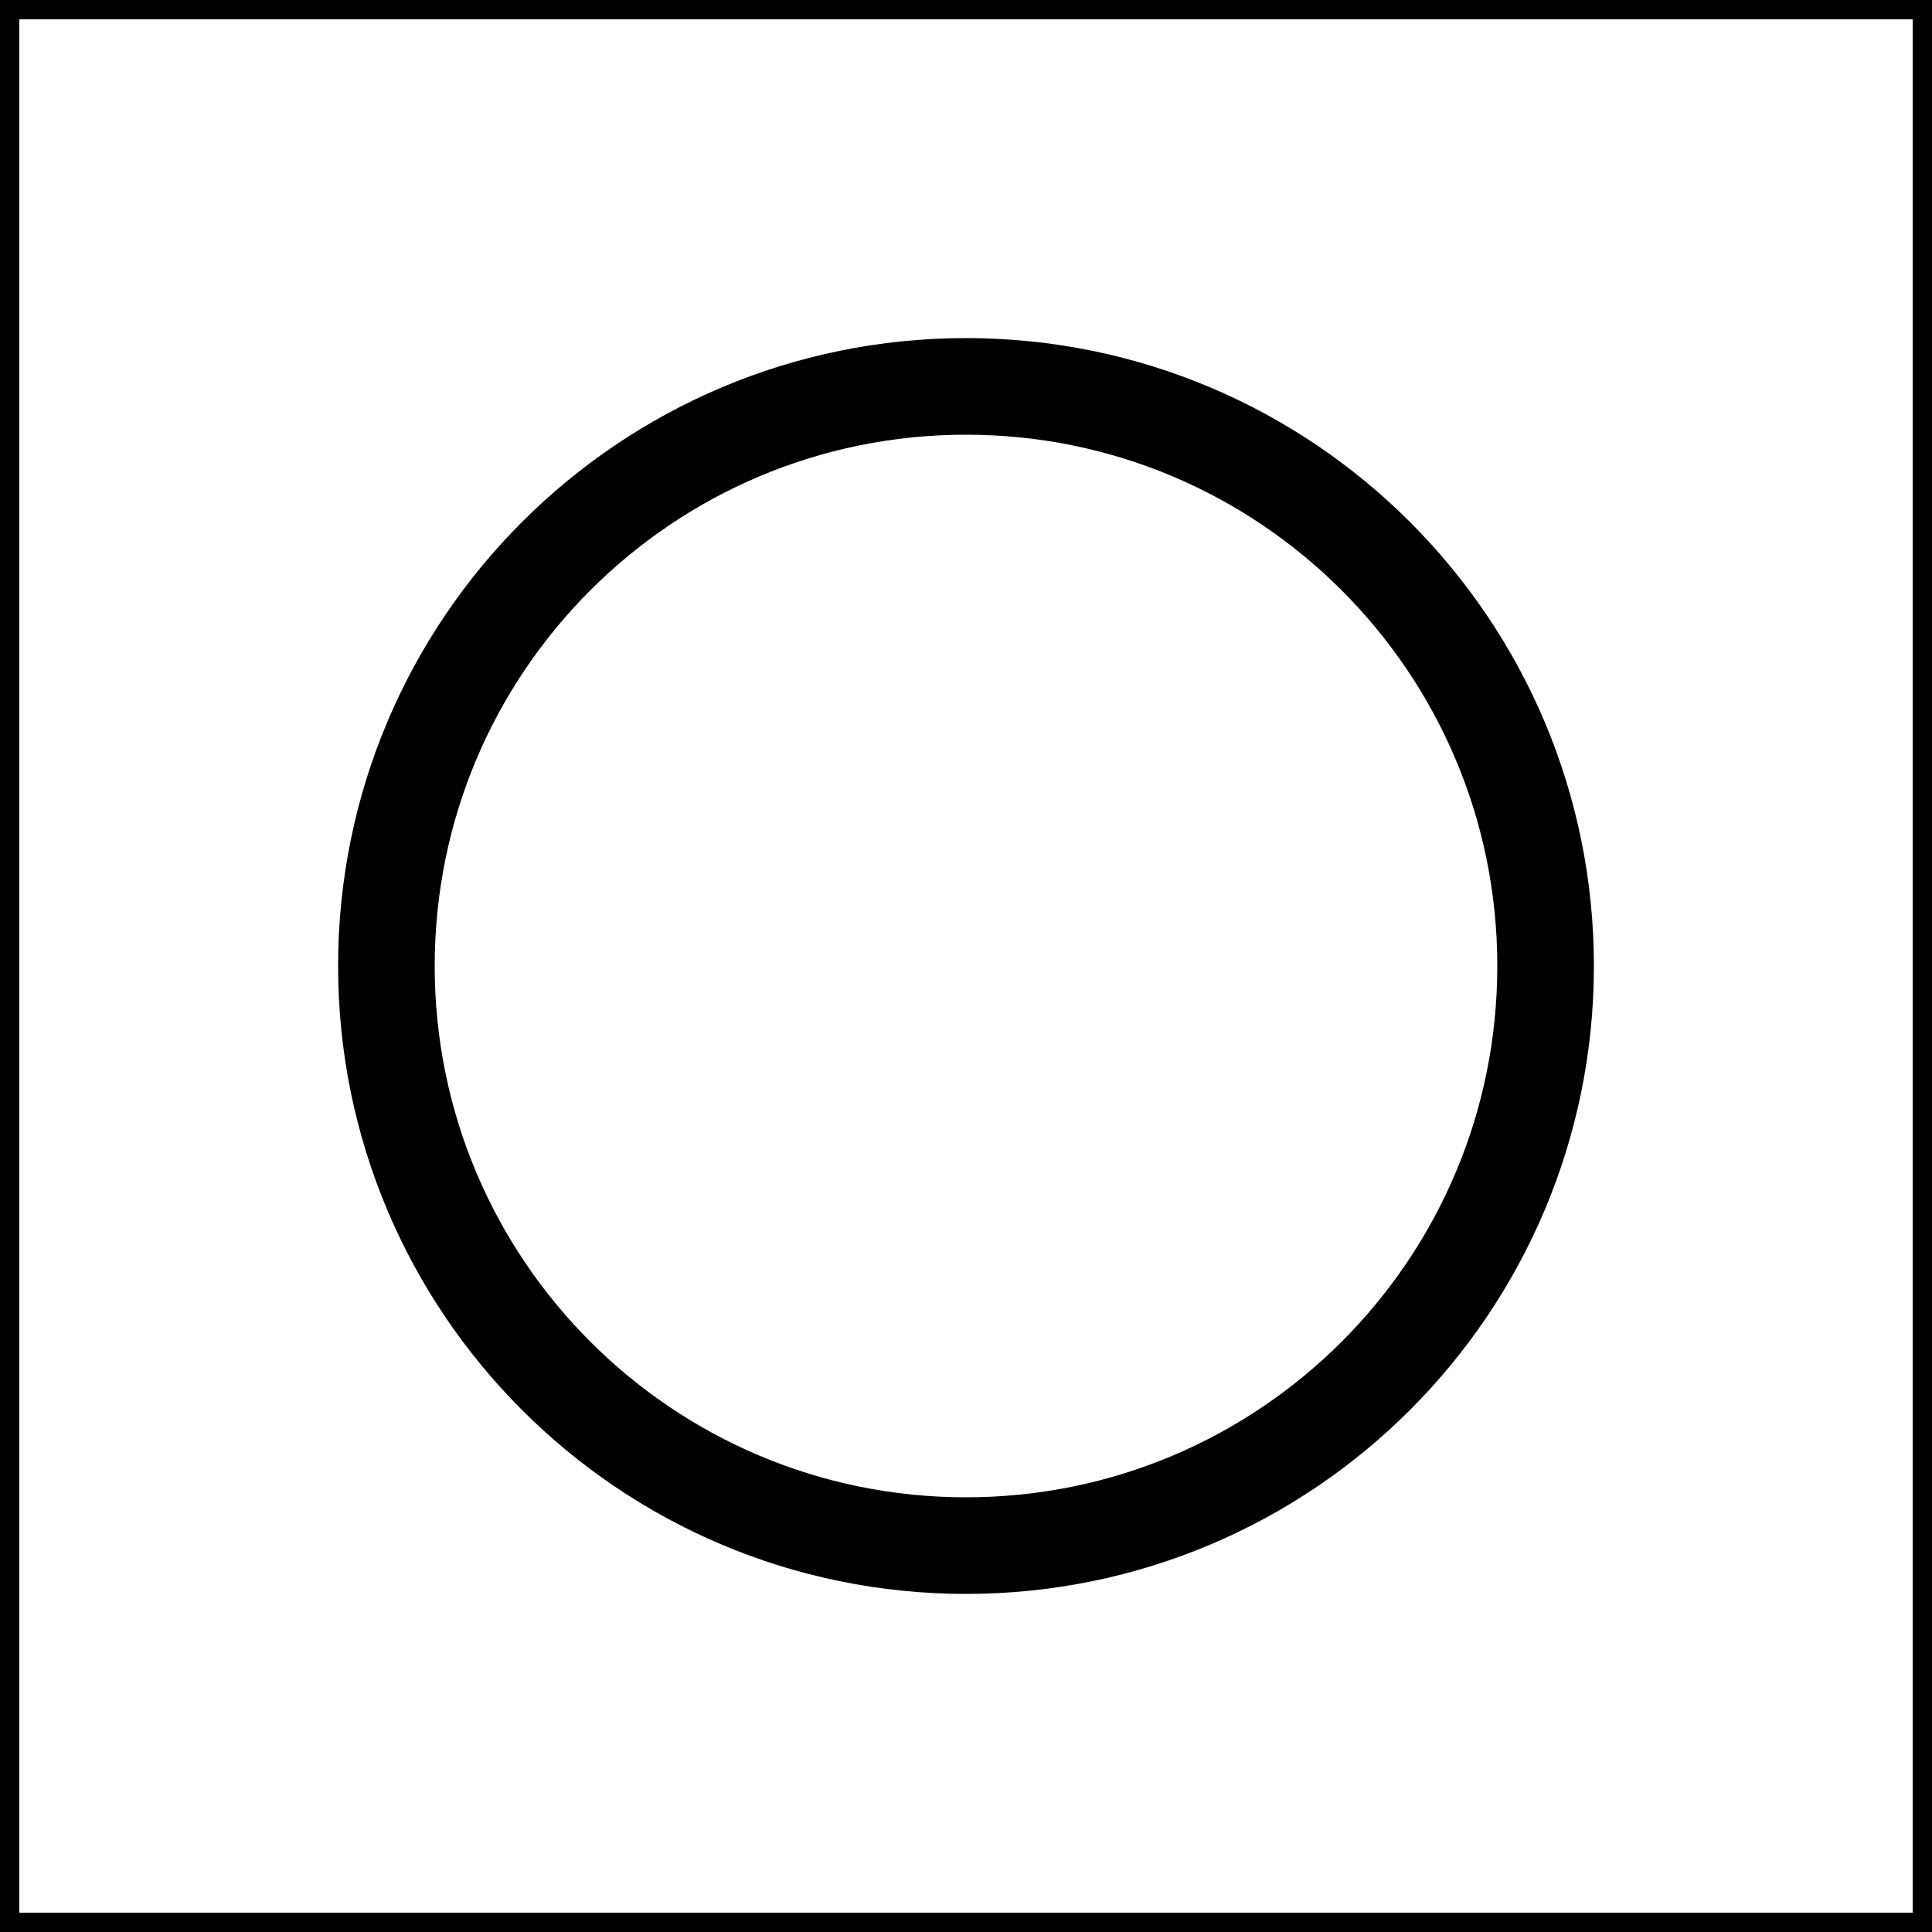
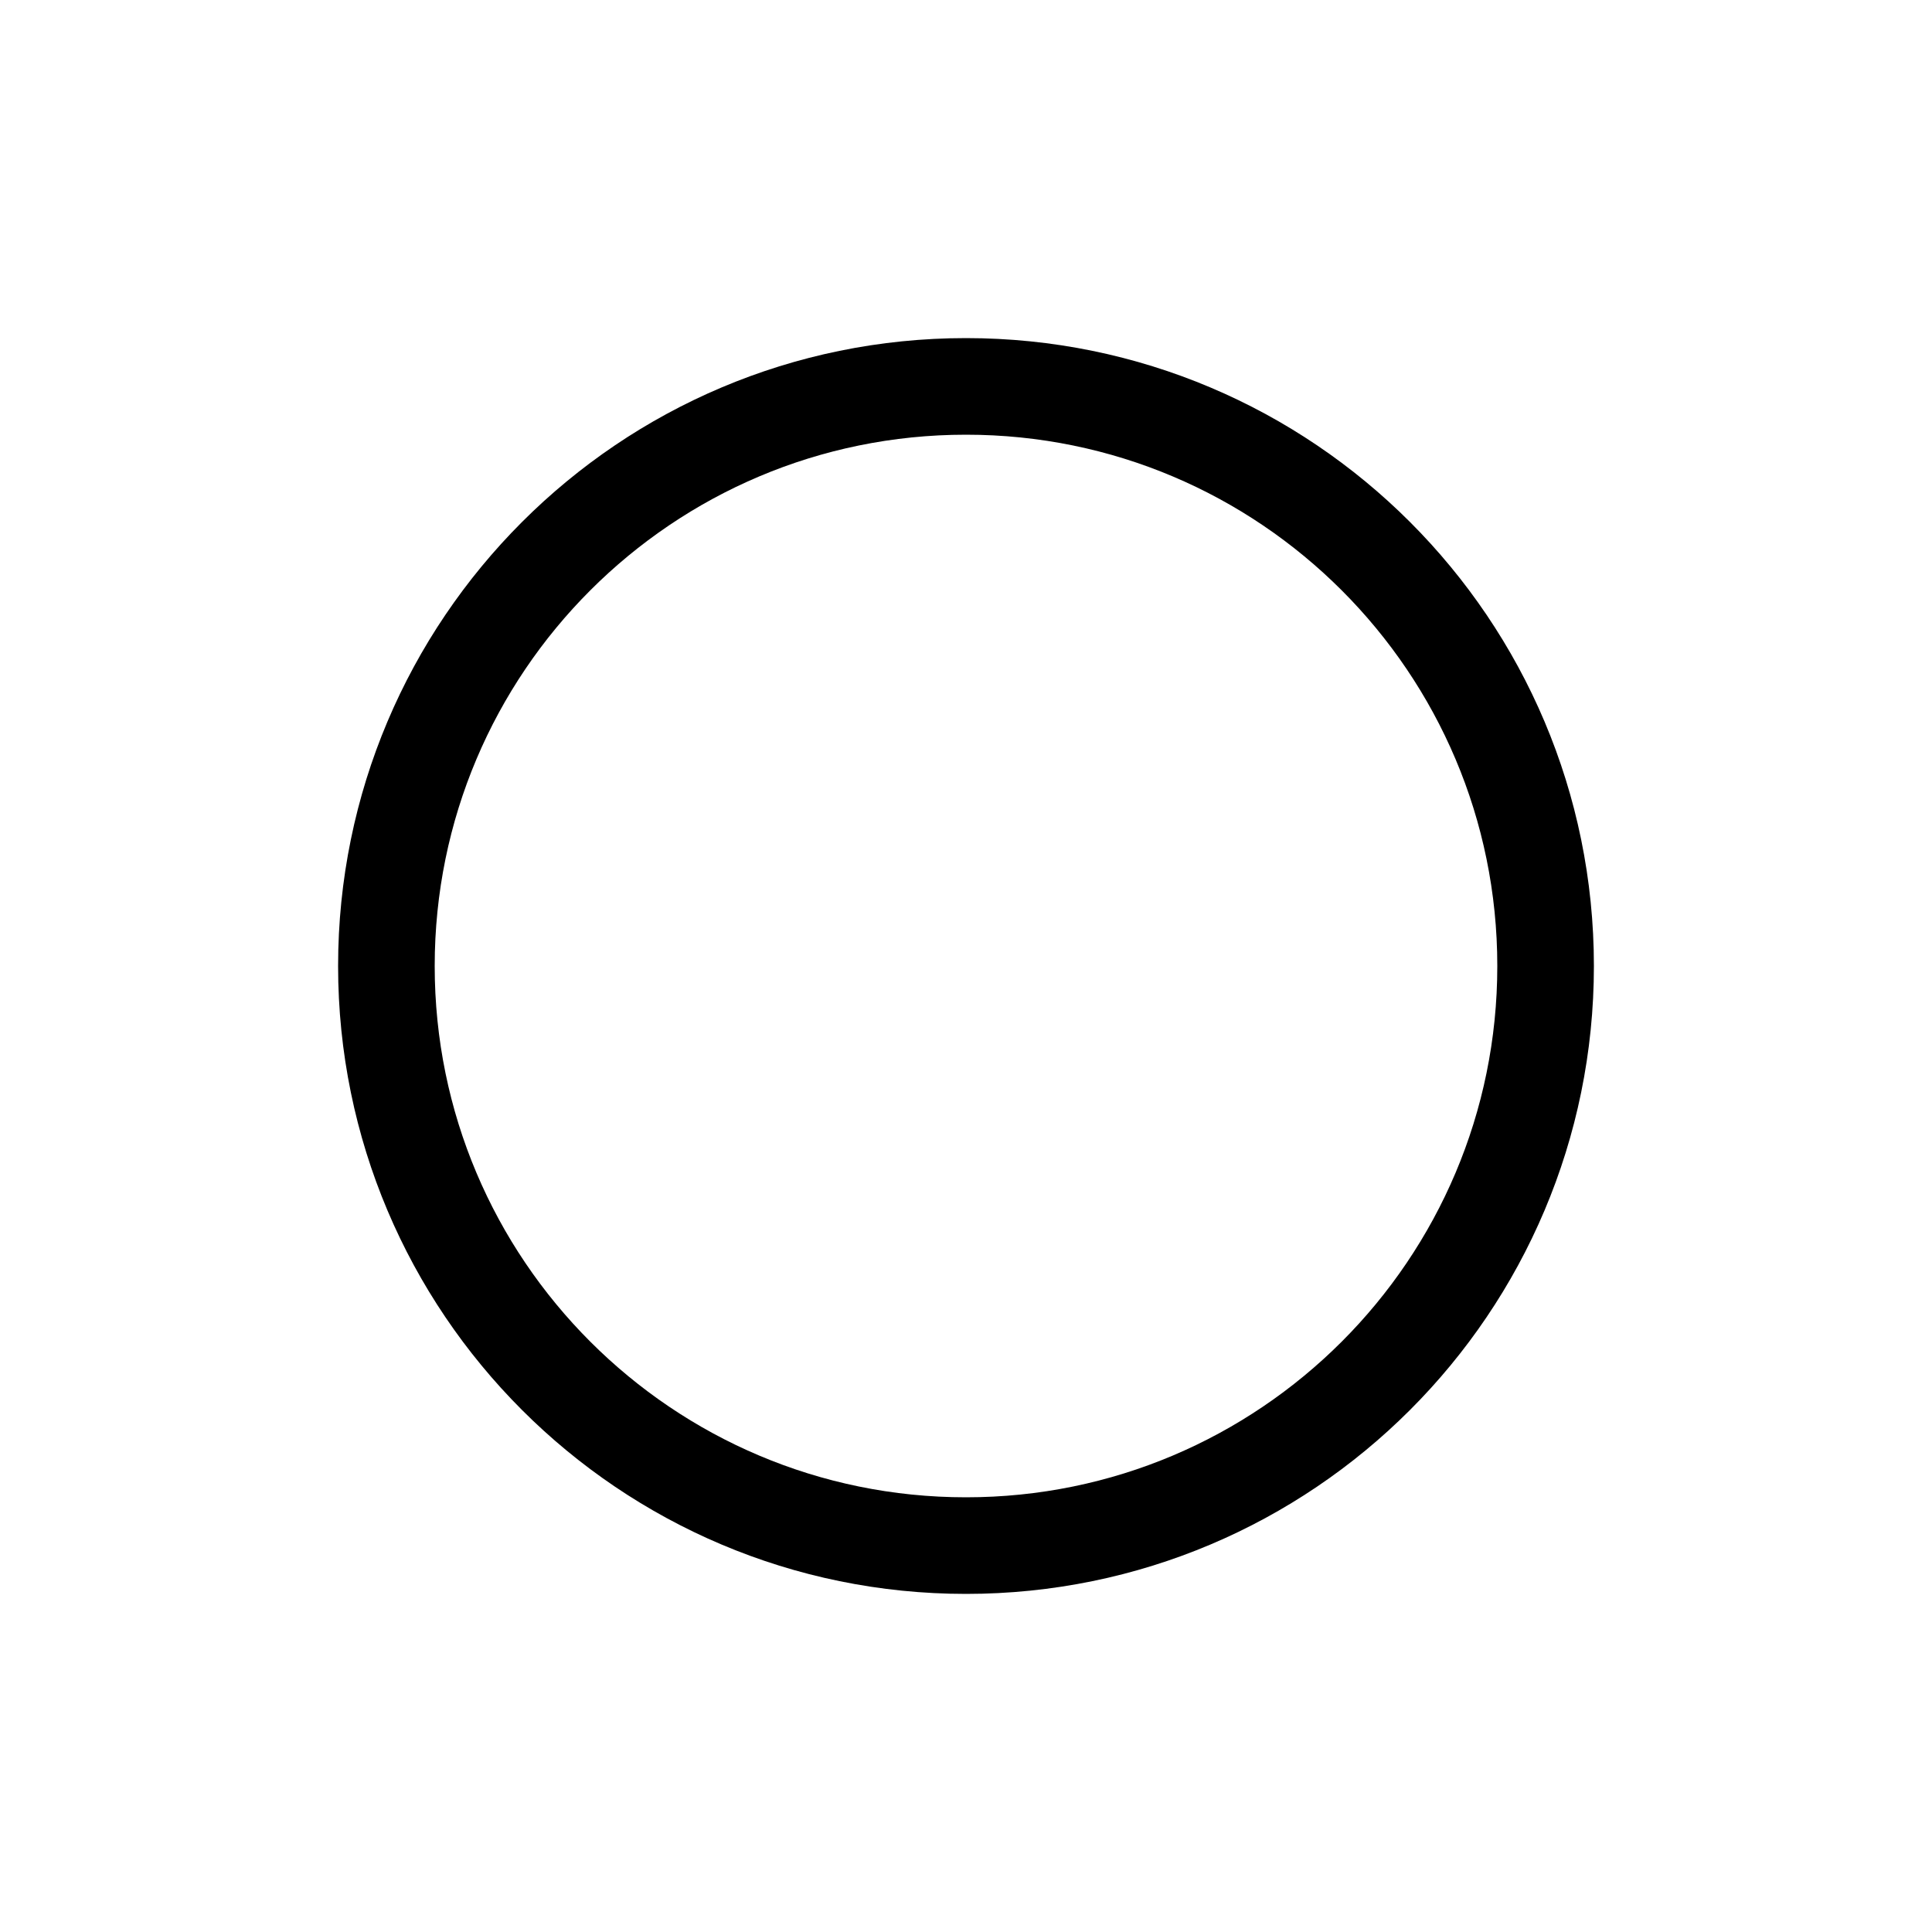
<svg xmlns="http://www.w3.org/2000/svg" width="100" height="100" viewBox="0 0 100 100" fill="none">
-   <rect x="0.5" y="0.5" width="99" height="99" stroke="black" />
  <path d="M50 80C66.569 80 80 66.569 80 50C80 33.431 66.569 20 50 20C33.431 20 20 33.431 20 50C20 66.569 33.431 80 50 80Z" stroke="black" stroke-width="5" stroke-miterlimit="10" />
</svg>
